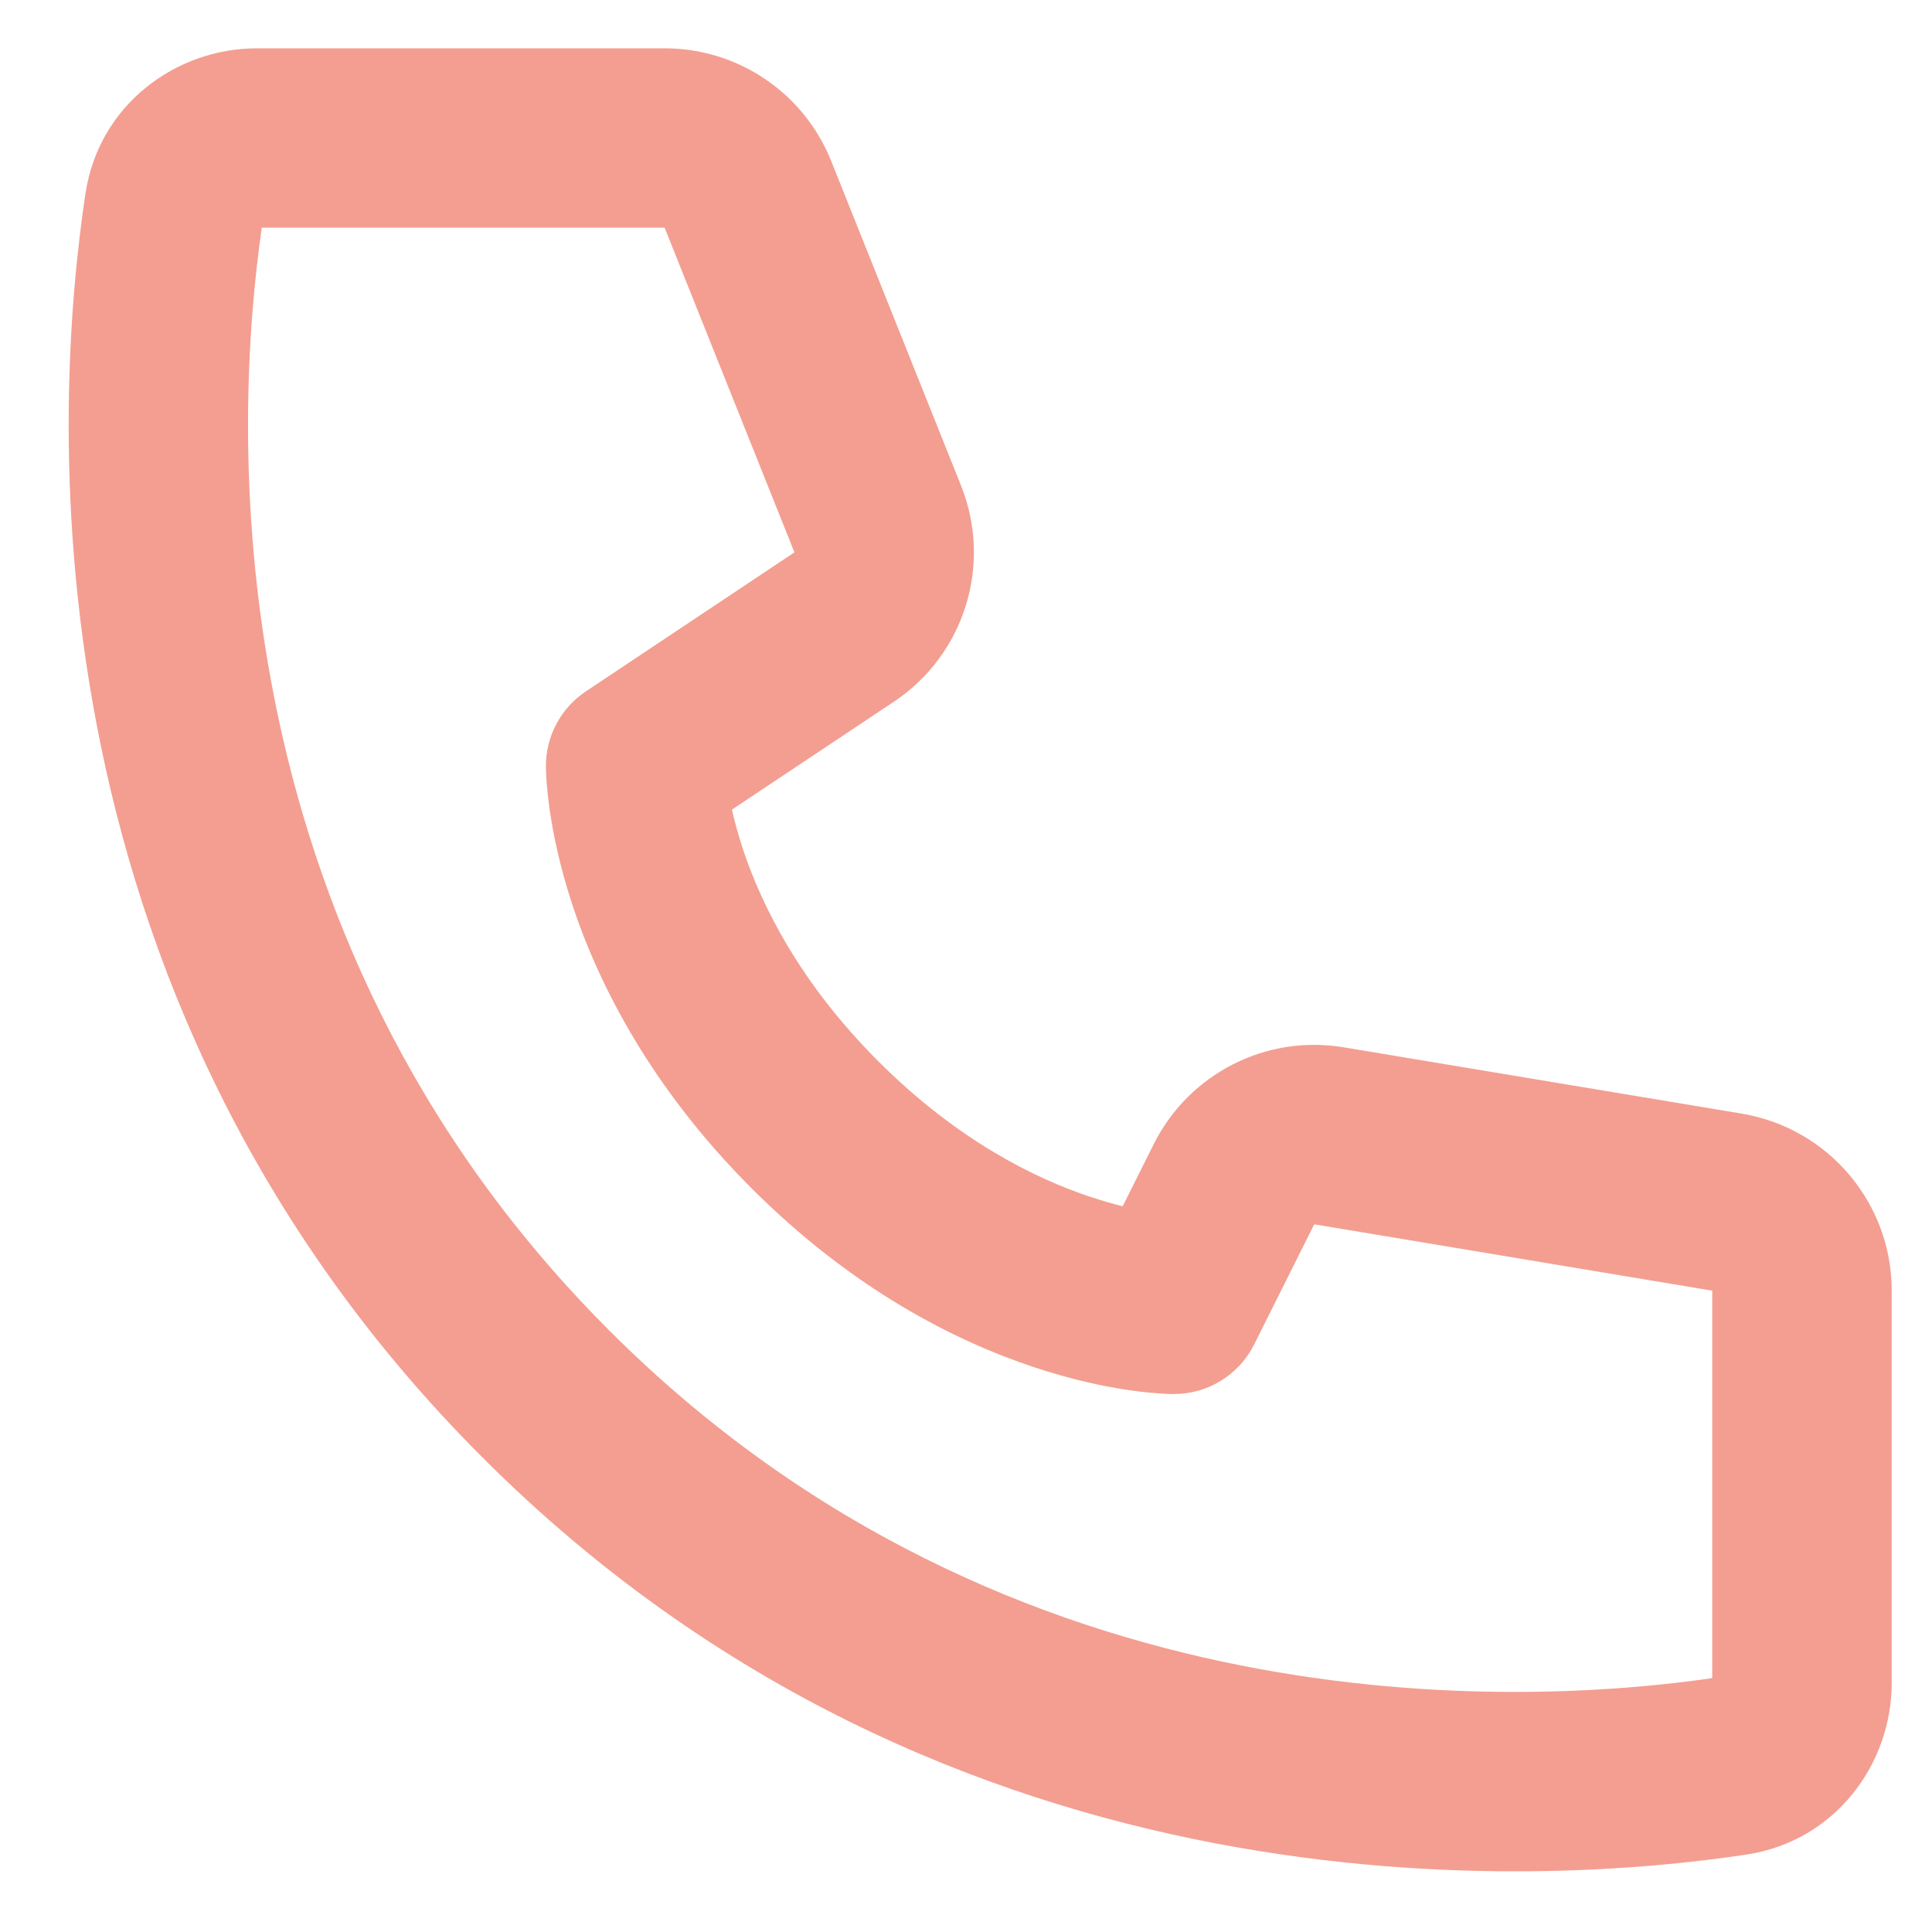
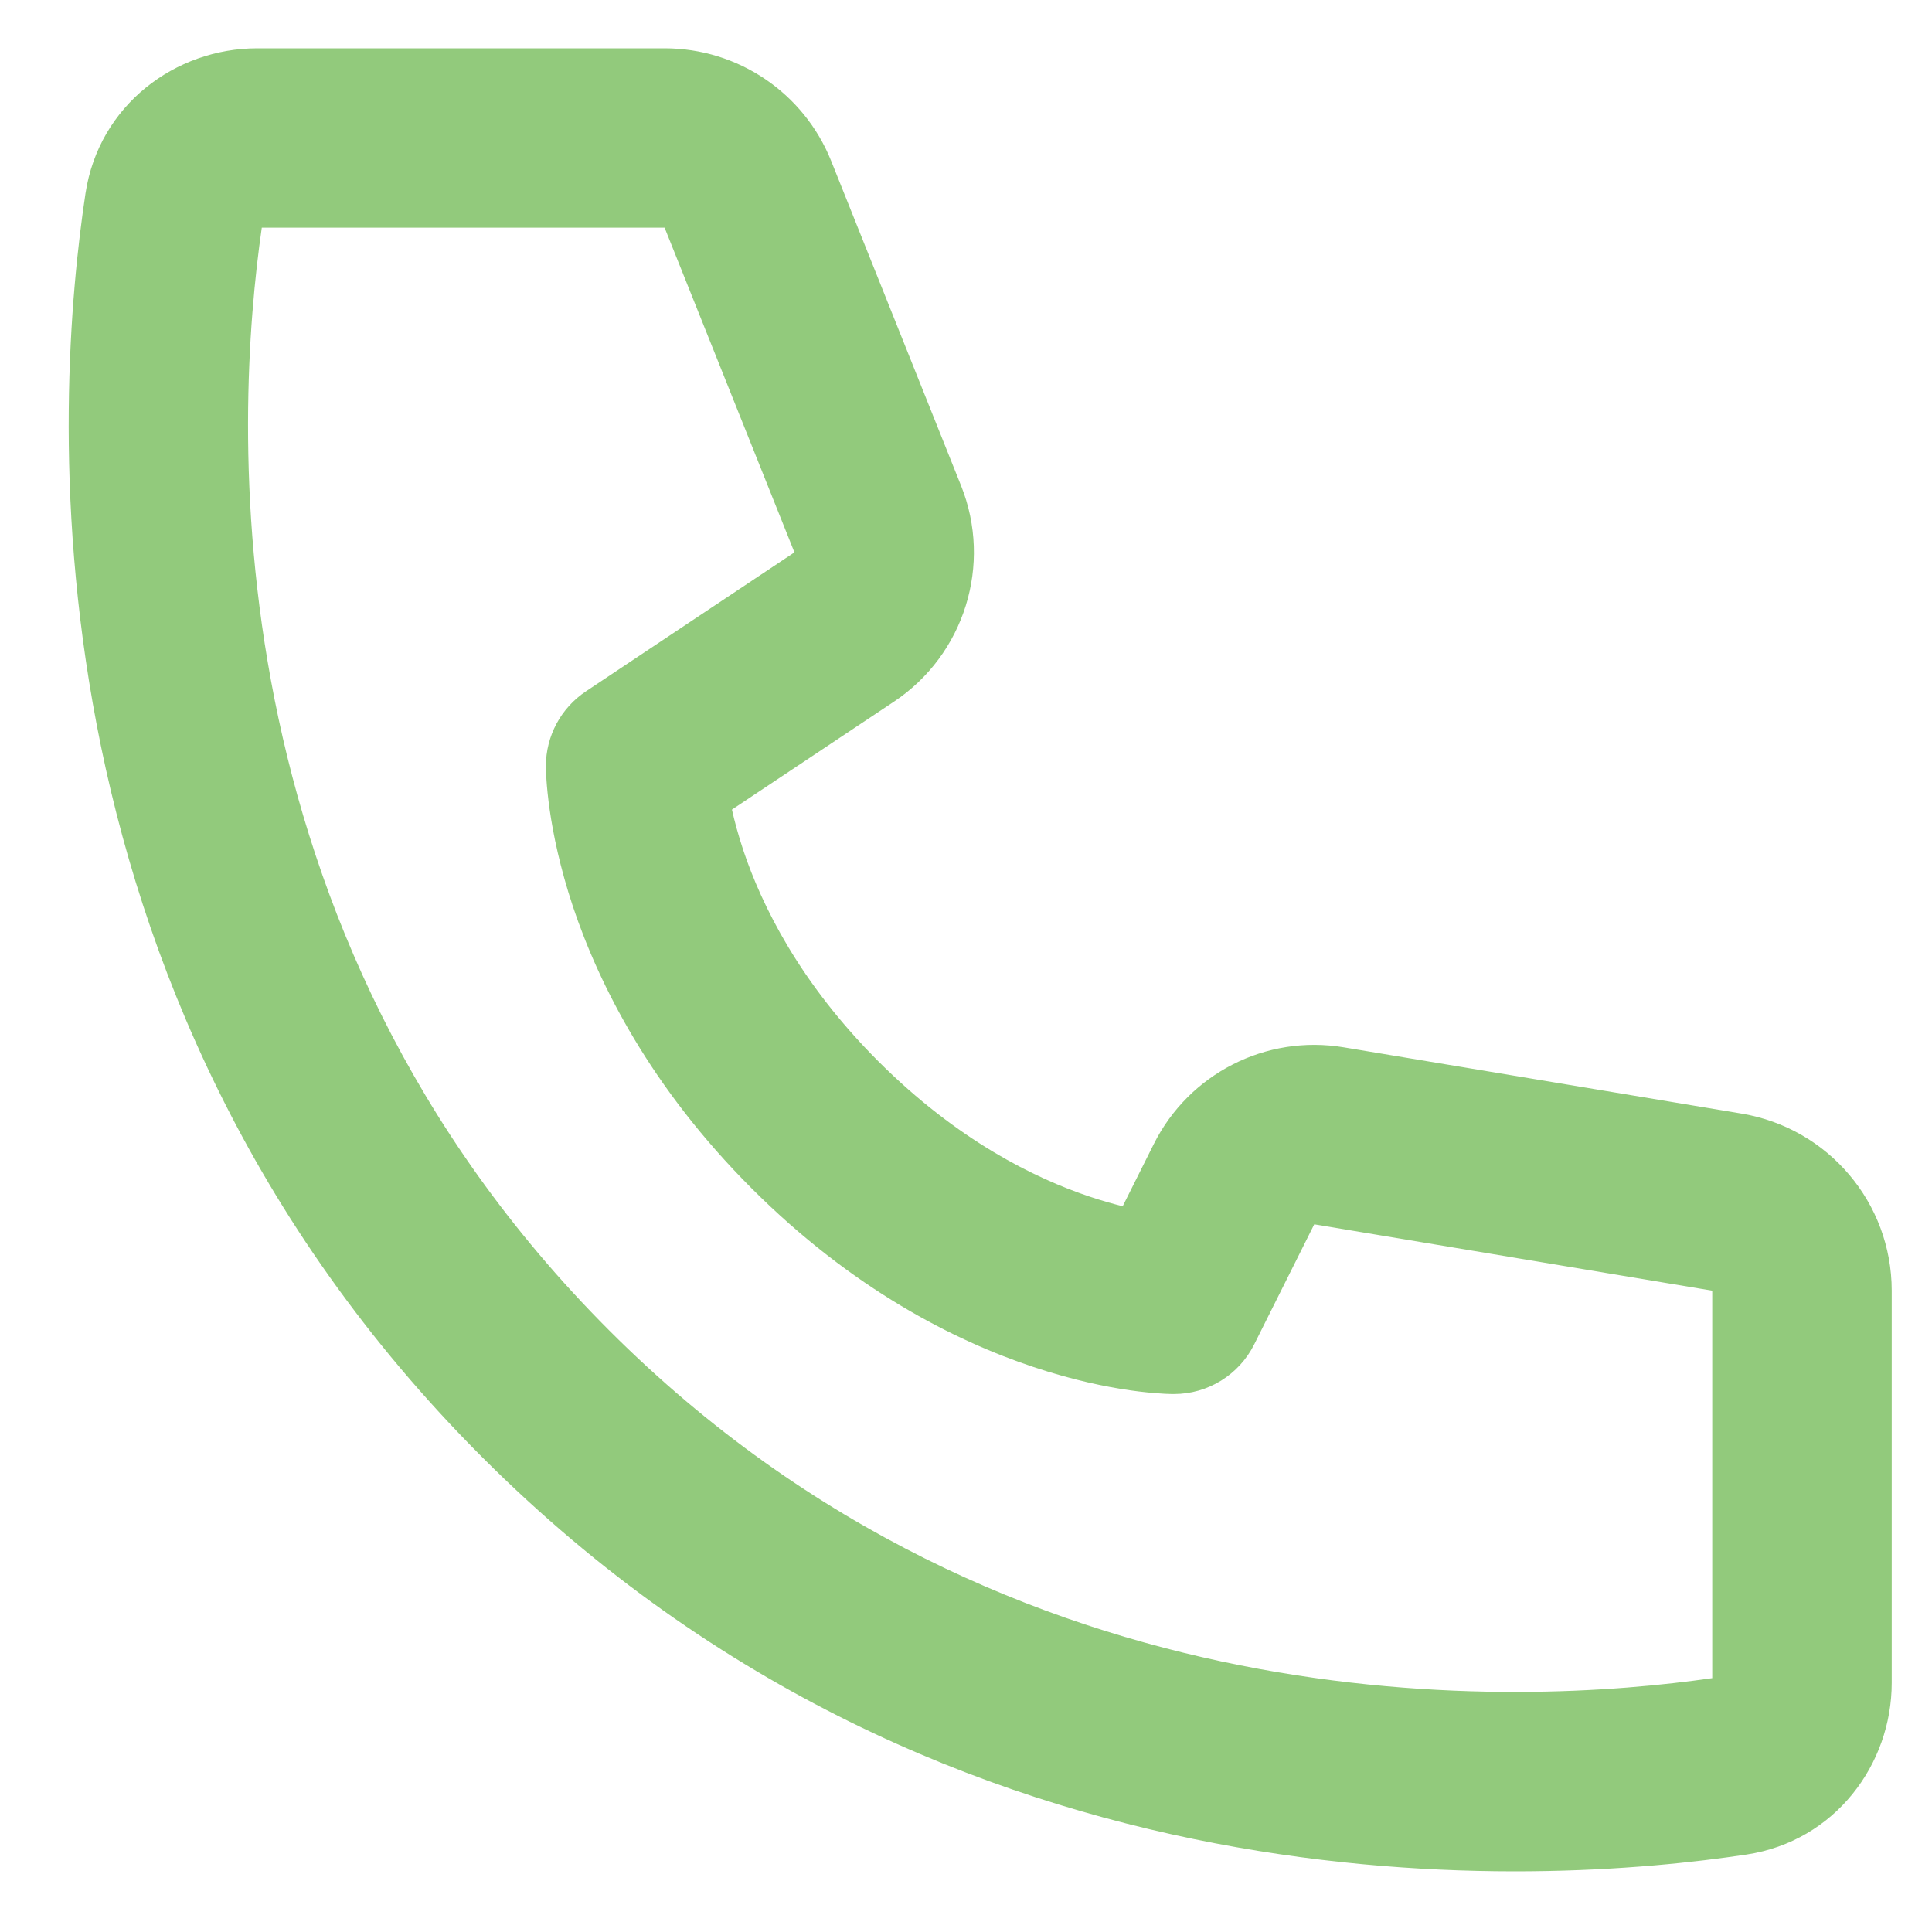
<svg xmlns="http://www.w3.org/2000/svg" width="20" height="20" viewBox="0 0 20 20" fill="none">
-   <path d="M2.71 2.357H6.88L8.224 5.718L6.065 7.157C5.807 7.329 5.651 7.619 5.651 7.93V7.932L5.651 7.934L5.651 7.939L5.652 7.95C5.652 7.959 5.652 7.969 5.652 7.981C5.653 8.006 5.655 8.037 5.657 8.075C5.662 8.151 5.672 8.254 5.69 8.381C5.726 8.633 5.796 8.978 5.931 9.385C6.204 10.201 6.739 11.259 7.781 12.302C8.823 13.344 9.881 13.879 10.698 14.151C11.105 14.287 11.45 14.357 11.702 14.393C11.828 14.411 11.931 14.42 12.007 14.425C12.046 14.428 12.077 14.43 12.101 14.43C12.114 14.431 12.124 14.431 12.132 14.431L12.144 14.431H12.149H12.151C12.151 14.431 12.255 14.425 12.153 14.431C12.504 14.431 12.826 14.232 12.983 13.918L13.605 12.674L17.725 13.361V17.372C15.764 17.656 10.469 17.935 6.308 13.774C2.147 9.613 2.427 4.318 2.71 2.357ZM7.577 8.381L9.255 7.263C9.985 6.776 10.275 5.843 9.949 5.028L8.605 1.668C8.323 0.962 7.64 0.5 6.88 0.5H2.662C1.818 0.5 1.024 1.086 0.885 2.002C0.57 4.085 0.141 10.234 4.995 15.088C9.848 19.942 15.998 19.513 18.081 19.198C18.996 19.059 19.583 18.265 19.583 17.421V13.361C19.583 12.452 18.926 11.678 18.03 11.528L13.911 10.842C13.106 10.707 12.309 11.114 11.944 11.843L11.622 12.487C11.521 12.462 11.408 12.43 11.285 12.389C10.709 12.197 9.91 11.803 9.094 10.988C8.279 10.173 7.885 9.373 7.693 8.797C7.642 8.642 7.604 8.502 7.577 8.381Z" fill="#F39E91" />
+   <path d="M2.71 2.357H6.88L8.224 5.718L6.065 7.157C5.807 7.329 5.651 7.619 5.651 7.93V7.932L5.651 7.934L5.651 7.939L5.652 7.95C5.652 7.959 5.652 7.969 5.652 7.981C5.653 8.006 5.655 8.037 5.657 8.075C5.662 8.151 5.672 8.254 5.69 8.381C5.726 8.633 5.796 8.978 5.931 9.385C6.204 10.201 6.739 11.259 7.781 12.302C8.823 13.344 9.881 13.879 10.698 14.151C11.105 14.287 11.45 14.357 11.702 14.393C11.828 14.411 11.931 14.42 12.007 14.425C12.046 14.428 12.077 14.43 12.101 14.43C12.114 14.431 12.124 14.431 12.132 14.431L12.144 14.431H12.149H12.151C12.151 14.431 12.255 14.425 12.153 14.431C12.504 14.431 12.826 14.232 12.983 13.918L13.605 12.674L17.725 13.361V17.372C15.764 17.656 10.469 17.935 6.308 13.774C2.147 9.613 2.427 4.318 2.71 2.357ZM7.577 8.381L9.255 7.263C9.985 6.776 10.275 5.843 9.949 5.028L8.605 1.668C8.323 0.962 7.64 0.5 6.88 0.5H2.662C1.818 0.5 1.024 1.086 0.885 2.002C0.57 4.085 0.141 10.234 4.995 15.088C9.848 19.942 15.998 19.513 18.081 19.198C18.996 19.059 19.583 18.265 19.583 17.421V13.361C19.583 12.452 18.926 11.678 18.03 11.528L13.911 10.842C13.106 10.707 12.309 11.114 11.944 11.843L11.622 12.487C11.521 12.462 11.408 12.43 11.285 12.389C10.709 12.197 9.91 11.803 9.094 10.988C8.279 10.173 7.885 9.373 7.693 8.797C7.642 8.642 7.604 8.502 7.577 8.381Z" fill="#92CA7C" />
</svg>
